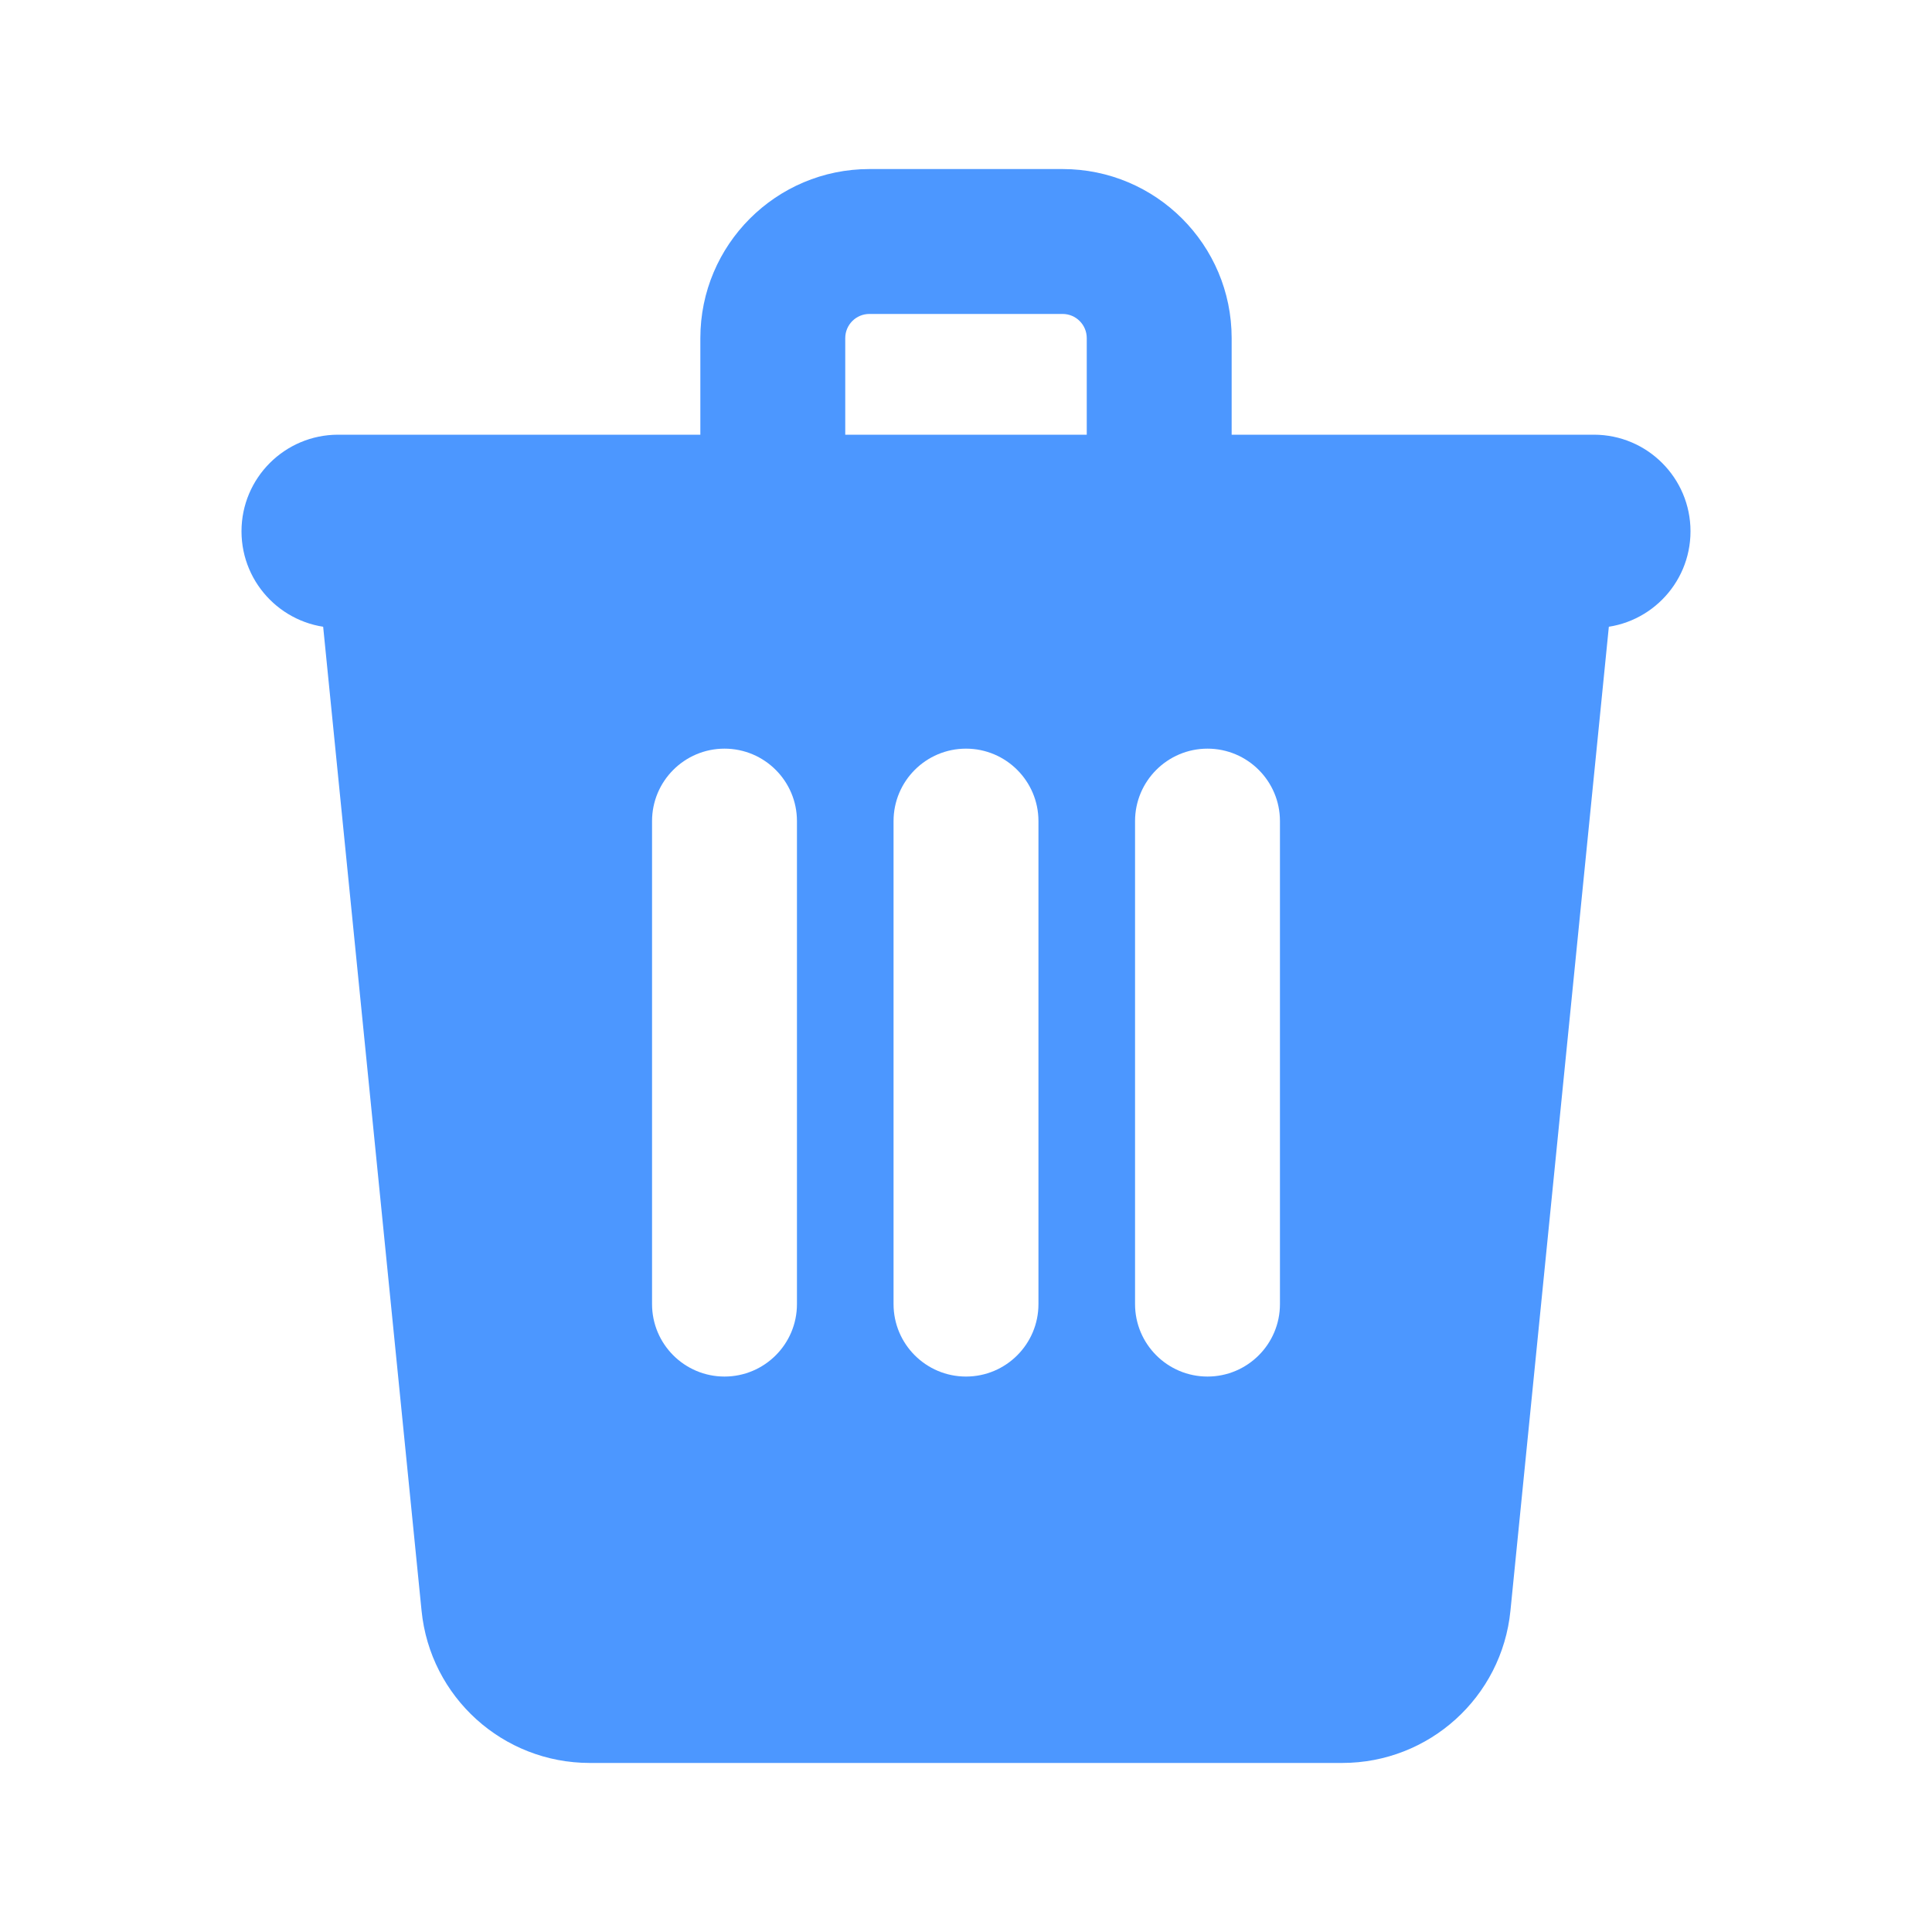
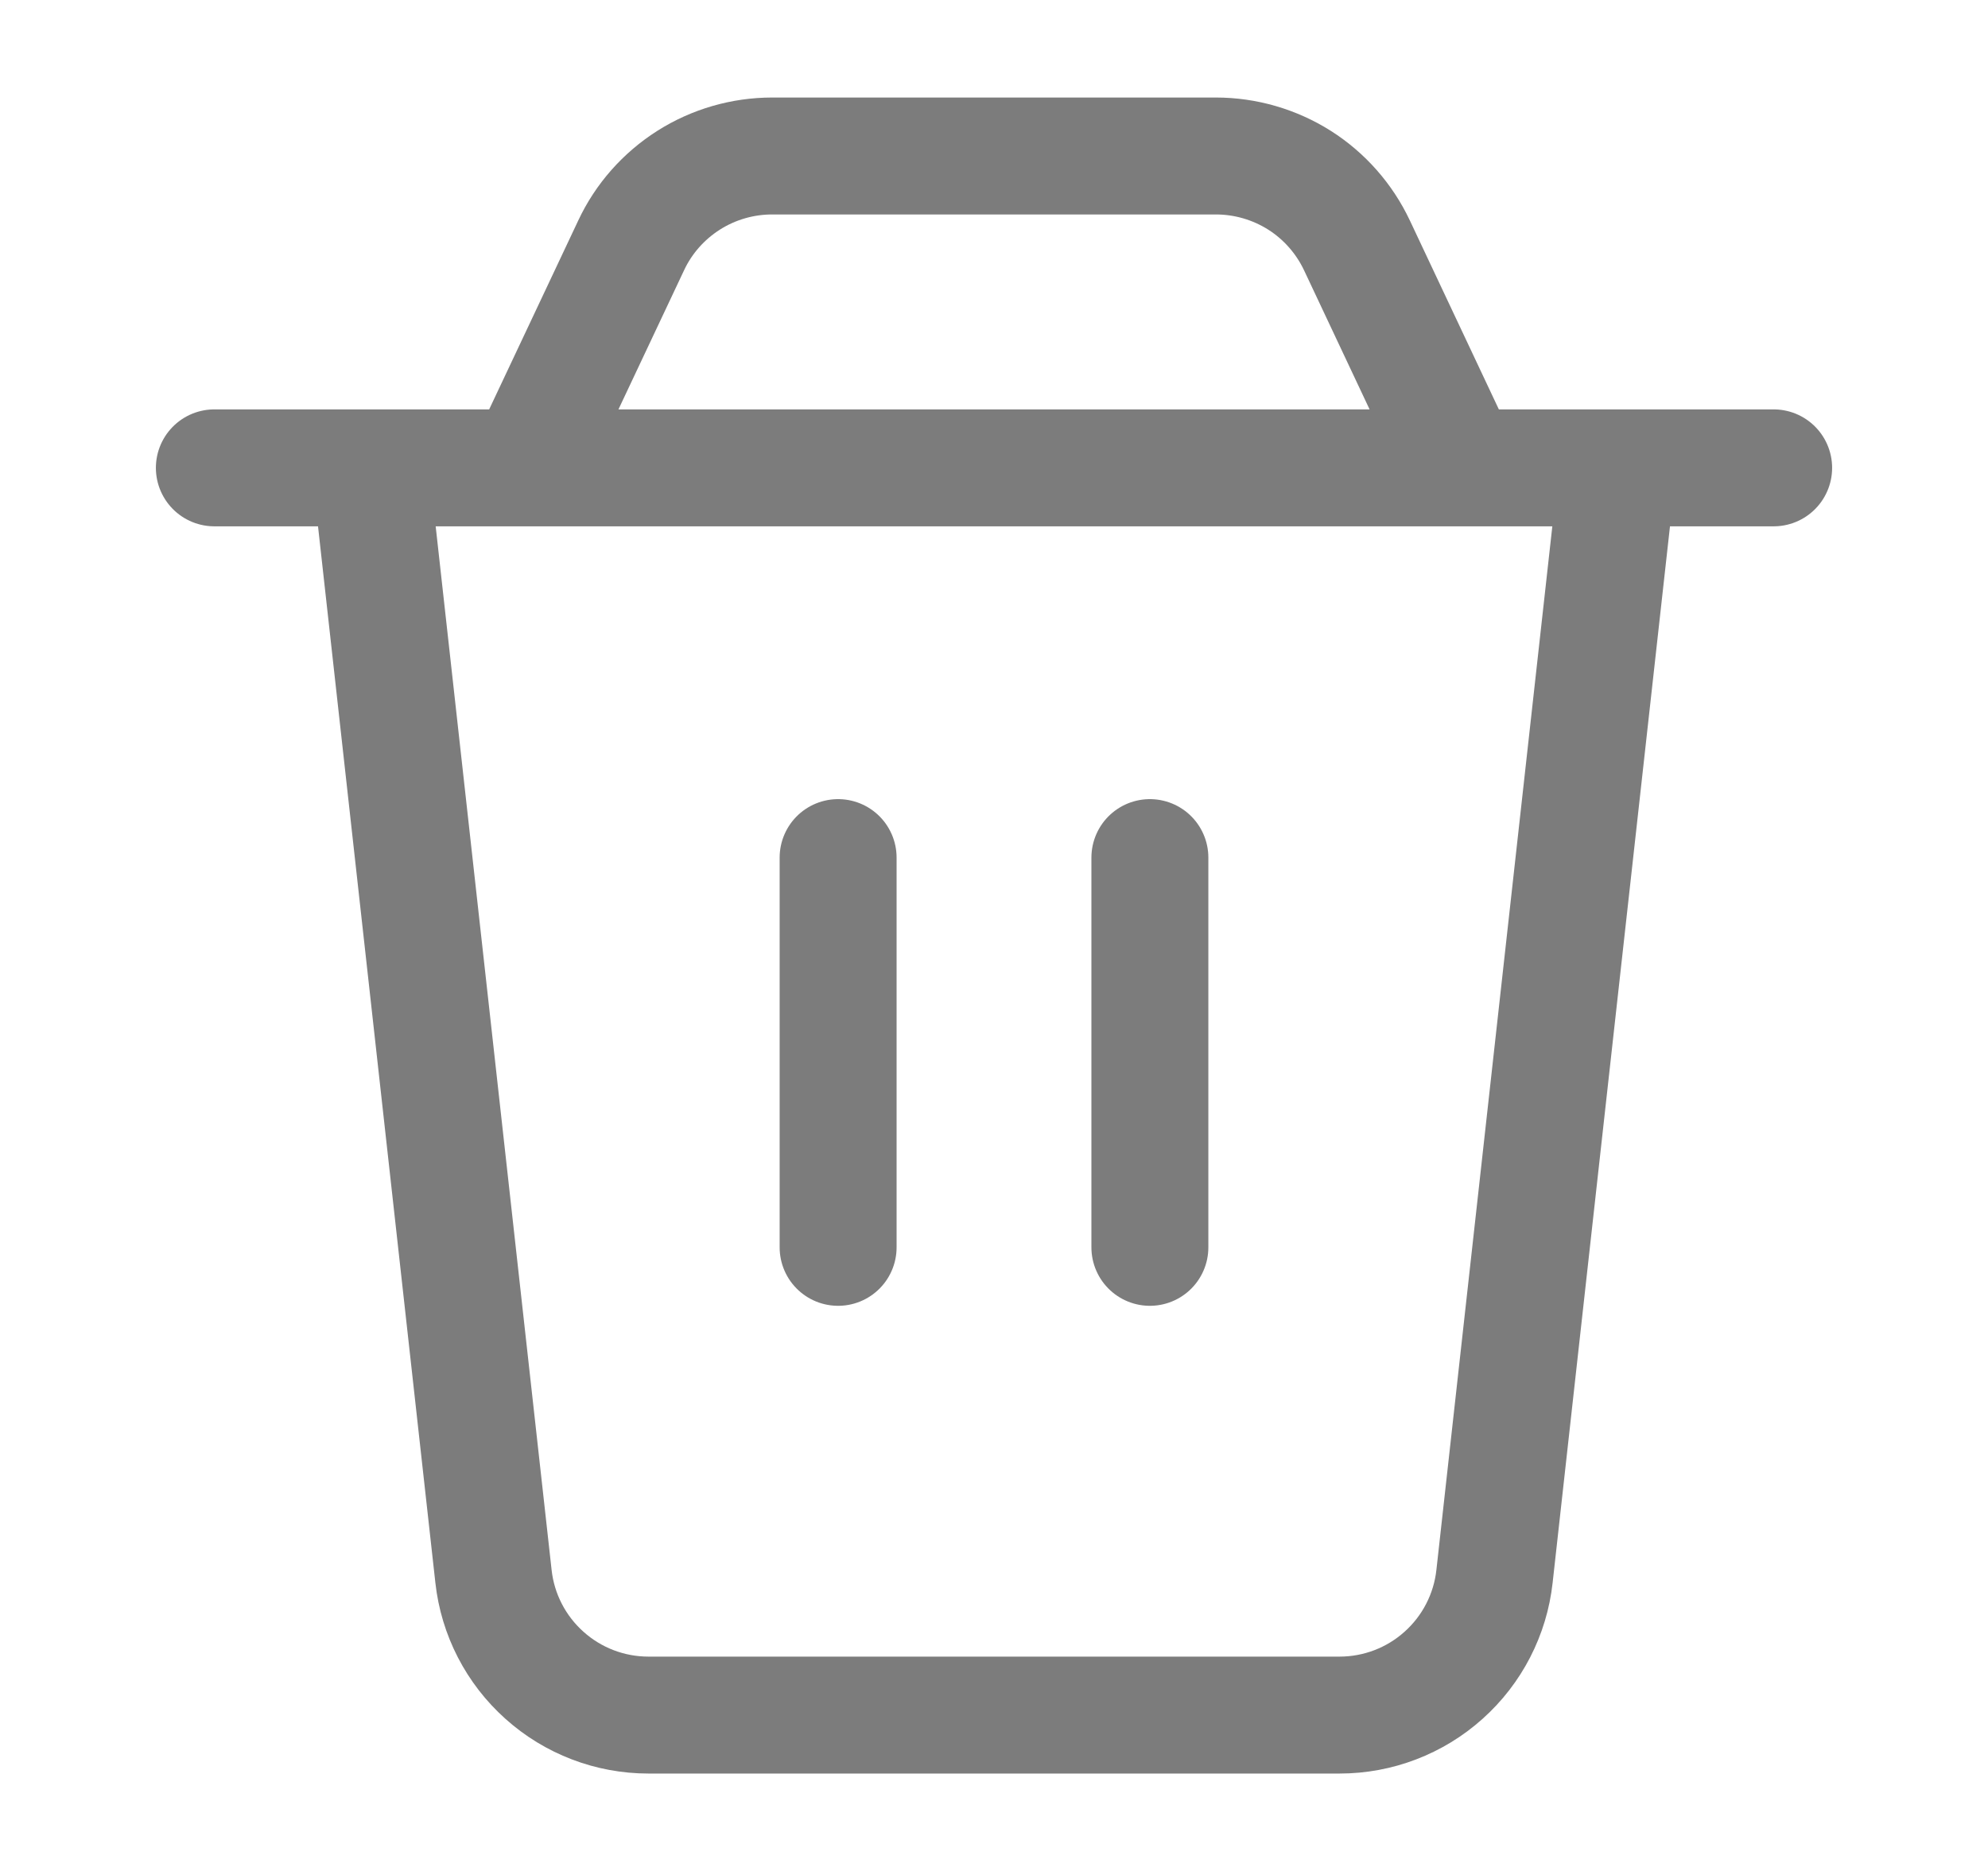
- <svg xmlns="http://www.w3.org/2000/svg" width="20px" height="20px" viewBox="0 0 20 20" version="1.1">
-   <defs />
-   <g id="delete" stroke="none" stroke-width="1" fill="none" fill-rule="evenodd">
-     <g id="Delete-Icon" transform="translate(2, 1.5)" fill="#4C97FF" fill-rule="nonzero">
-       <path d="M2,3.25 L14,3.25 C14.444,3.25 14.79,3.633 14.746,4.075 L13.636,15.174 C13.547,16.069 12.794,16.75 11.895,16.75 L4.105,16.75 C3.206,16.75 2.453,16.069 2.364,15.174 L1.254,4.075 C1.21,3.633 1.556,3.25 2,3.25 Z M8.75,12 L8.75,7 C8.75,6.586 8.414,6.25 8,6.25 C7.586,6.25 7.25,6.586 7.25,7 L7.25,12 C7.25,12.414 7.586,12.75 8,12.75 C8.414,12.75 8.75,12.414 8.75,12 Z M11.25,12 L11.25,7 C11.25,6.586 10.914,6.25 10.5,6.25 C10.086,6.25 9.75,6.586 9.75,7 L9.75,12 C9.75,12.414 10.086,12.75 10.5,12.75 C10.914,12.75 11.25,12.414 11.25,12 Z M6.25,12 L6.25,7 C6.25,6.586 5.914,6.25 5.5,6.25 C5.086,6.25 4.75,6.586 4.75,7 L4.75,12 C4.75,12.414 5.086,12.75 5.5,12.75 C5.914,12.75 6.25,12.414 6.25,12 Z M1.5,4 L14.5,4 L1.5,4 Z M1.5,3 L14.5,3 C15.052,3 15.5,3.448 15.5,4 C15.5,4.552 15.052,5 14.5,5 L1.5,5 C0.948,5 0.5,4.552 0.5,4 C0.5,3.448 0.948,3 1.5,3 Z M9.25,3.25 L9.25,2 C9.25,1.862 9.138,1.75 9,1.75 L7,1.75 C6.862,1.75 6.75,1.862 6.75,2 L6.75,3.25 L9.25,3.25 Z M7,0.25 L9,0.25 C9.966,0.25 10.75,1.034 10.75,2 L10.75,4.75 L5.25,4.75 L5.25,2 C5.25,1.034 6.034,0.25 7,0.25 Z" id="Combined-Shape" />
-     </g>
-   </g>
+ <svg xmlns="http://www.w3.org/2000/svg" width="17" height="16" viewBox="0 0 17 16" fill="none">
+   <path d="M9.833 7.334V10.667M3.167 4.001H13.833L12.78 13.481C12.744 13.807 12.589 14.108 12.344 14.327C12.1 14.546 11.783 14.667 11.455 14.667H5.545C5.217 14.667 4.9 14.546 4.656 14.327C4.411 14.108 4.256 13.807 4.22 13.481L3.167 4.001ZM5.397 2.099C5.504 1.87 5.675 1.677 5.889 1.541C6.102 1.406 6.35 1.334 6.603 1.334H10.397C10.65 1.334 10.898 1.406 11.112 1.541C11.325 1.676 11.496 1.87 11.604 2.099L12.5 4.001H4.5L5.397 2.099V2.099ZM1.833 4.001H15.167H1.833ZM7.167 7.334V10.667V7.334Z" stroke="#7C7C7C" stroke-linecap="round" stroke-linejoin="round" />
</svg>
